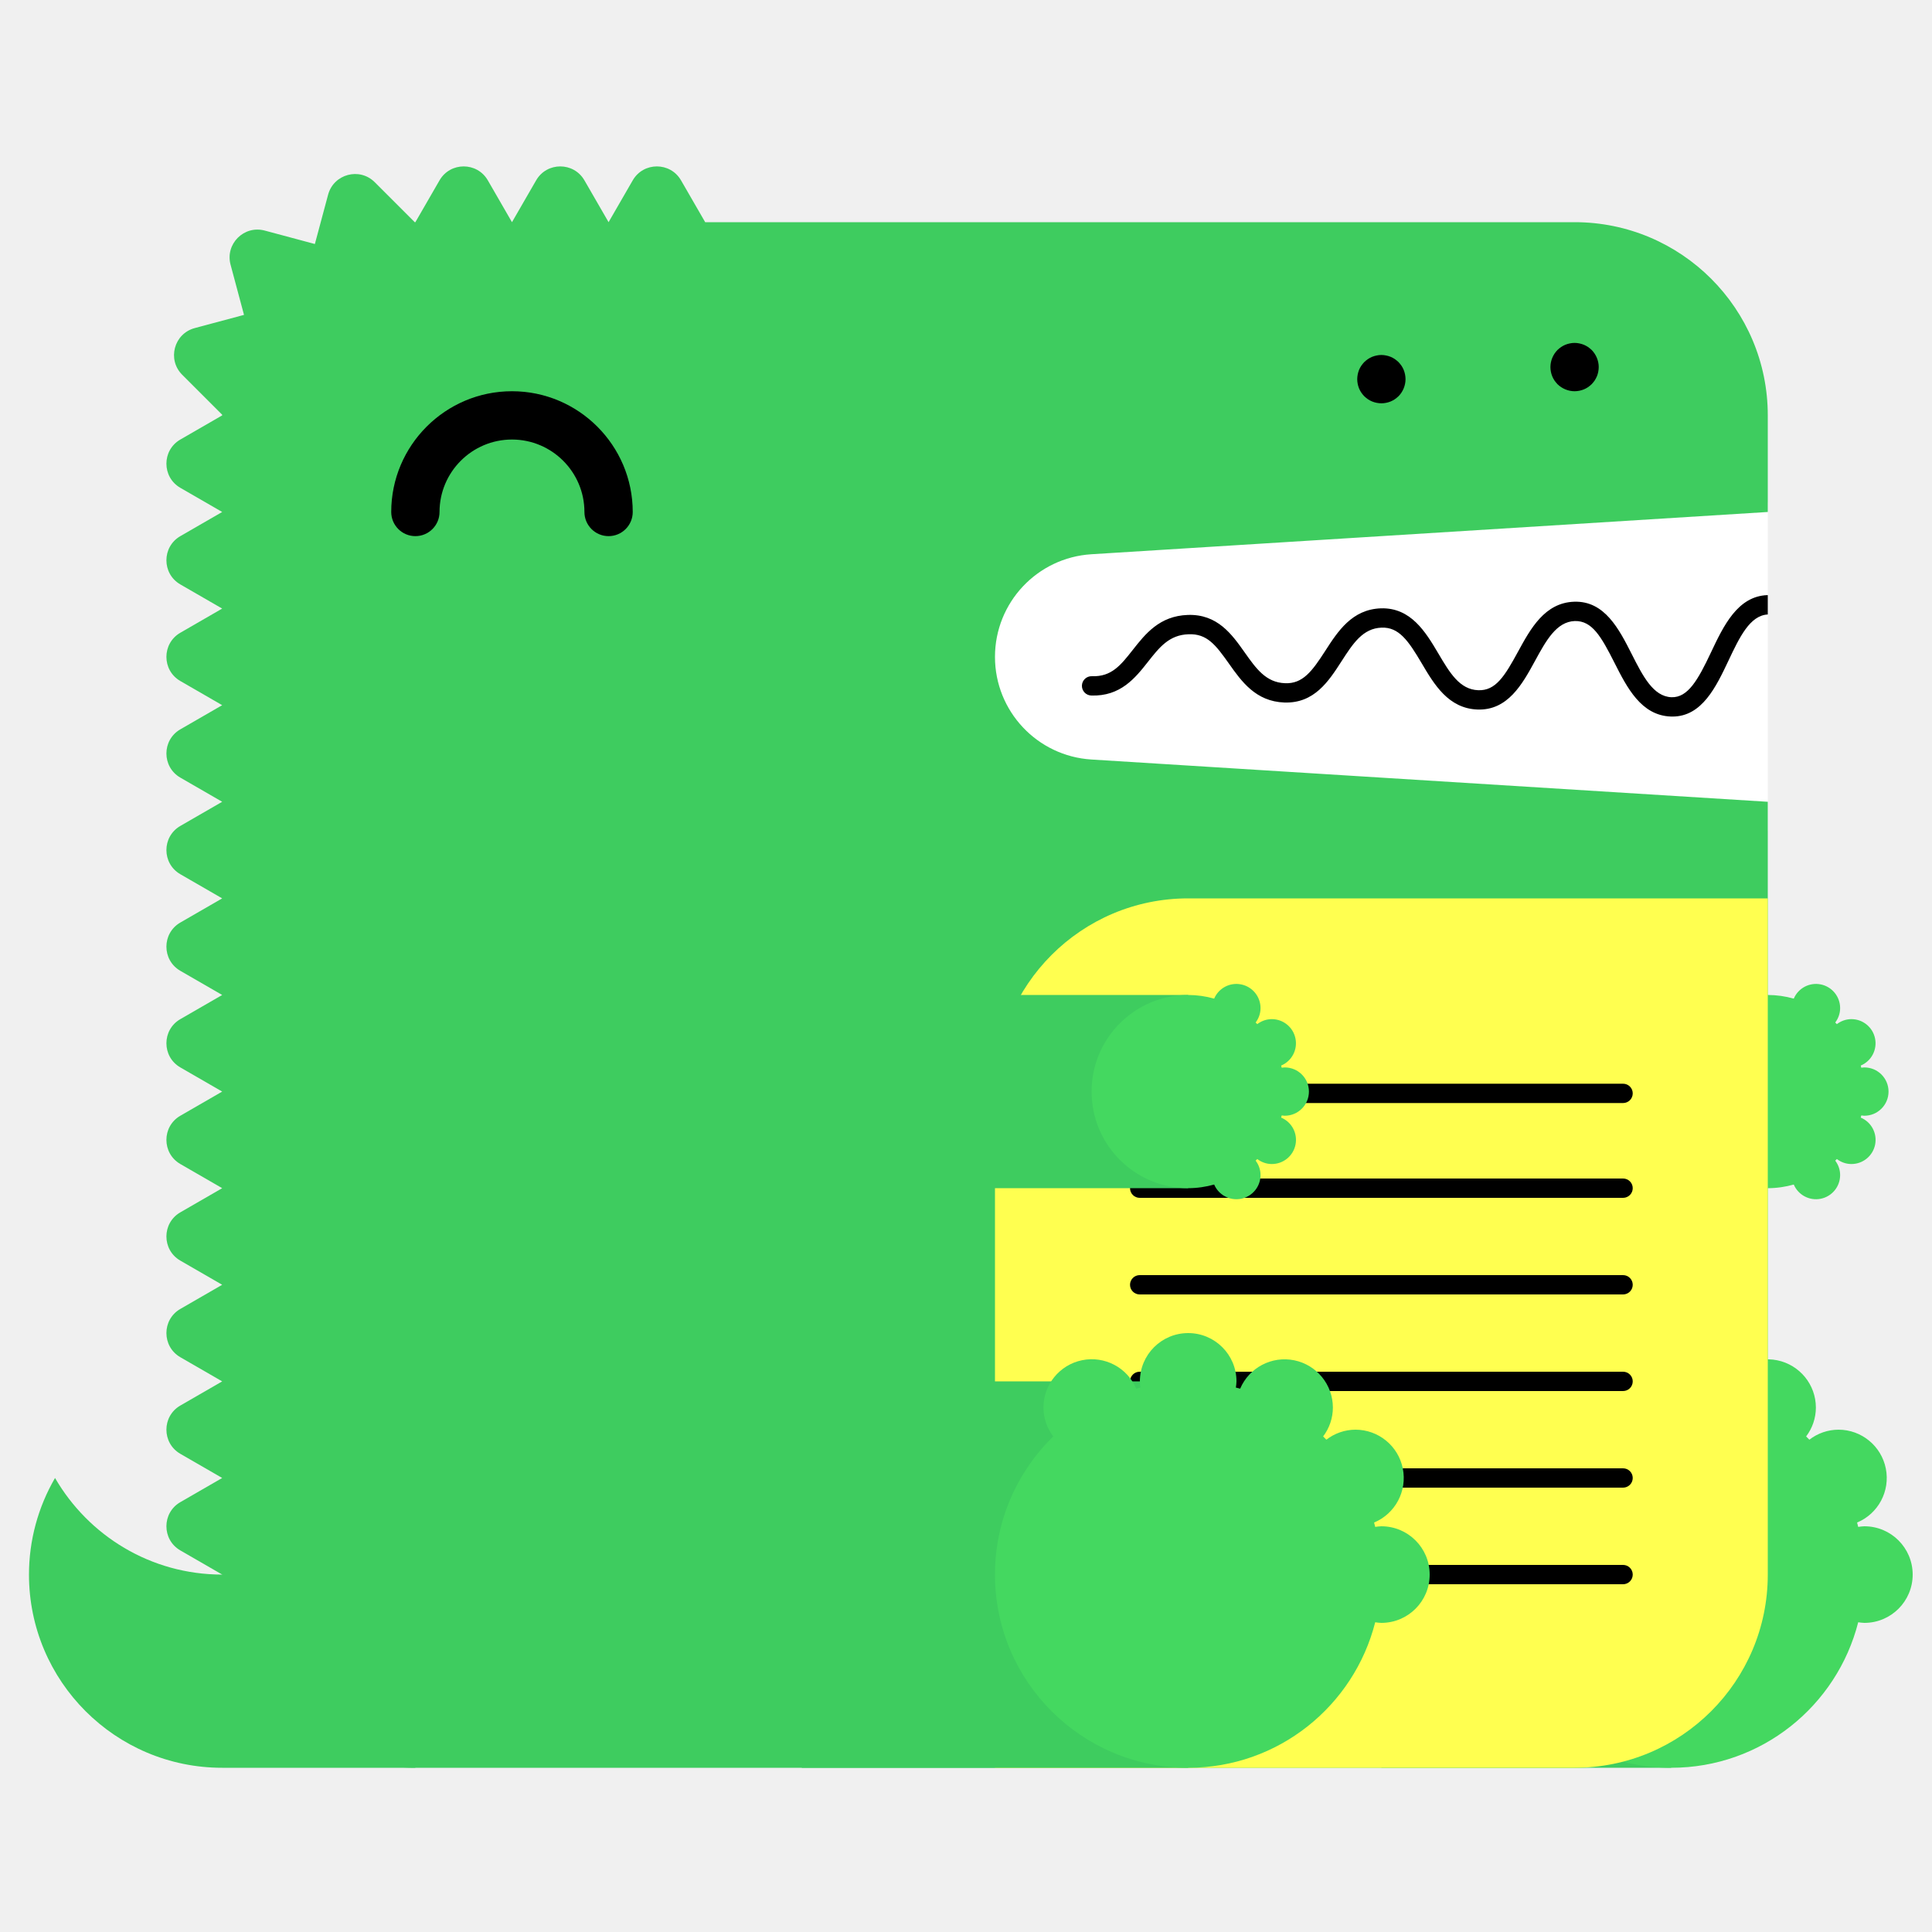
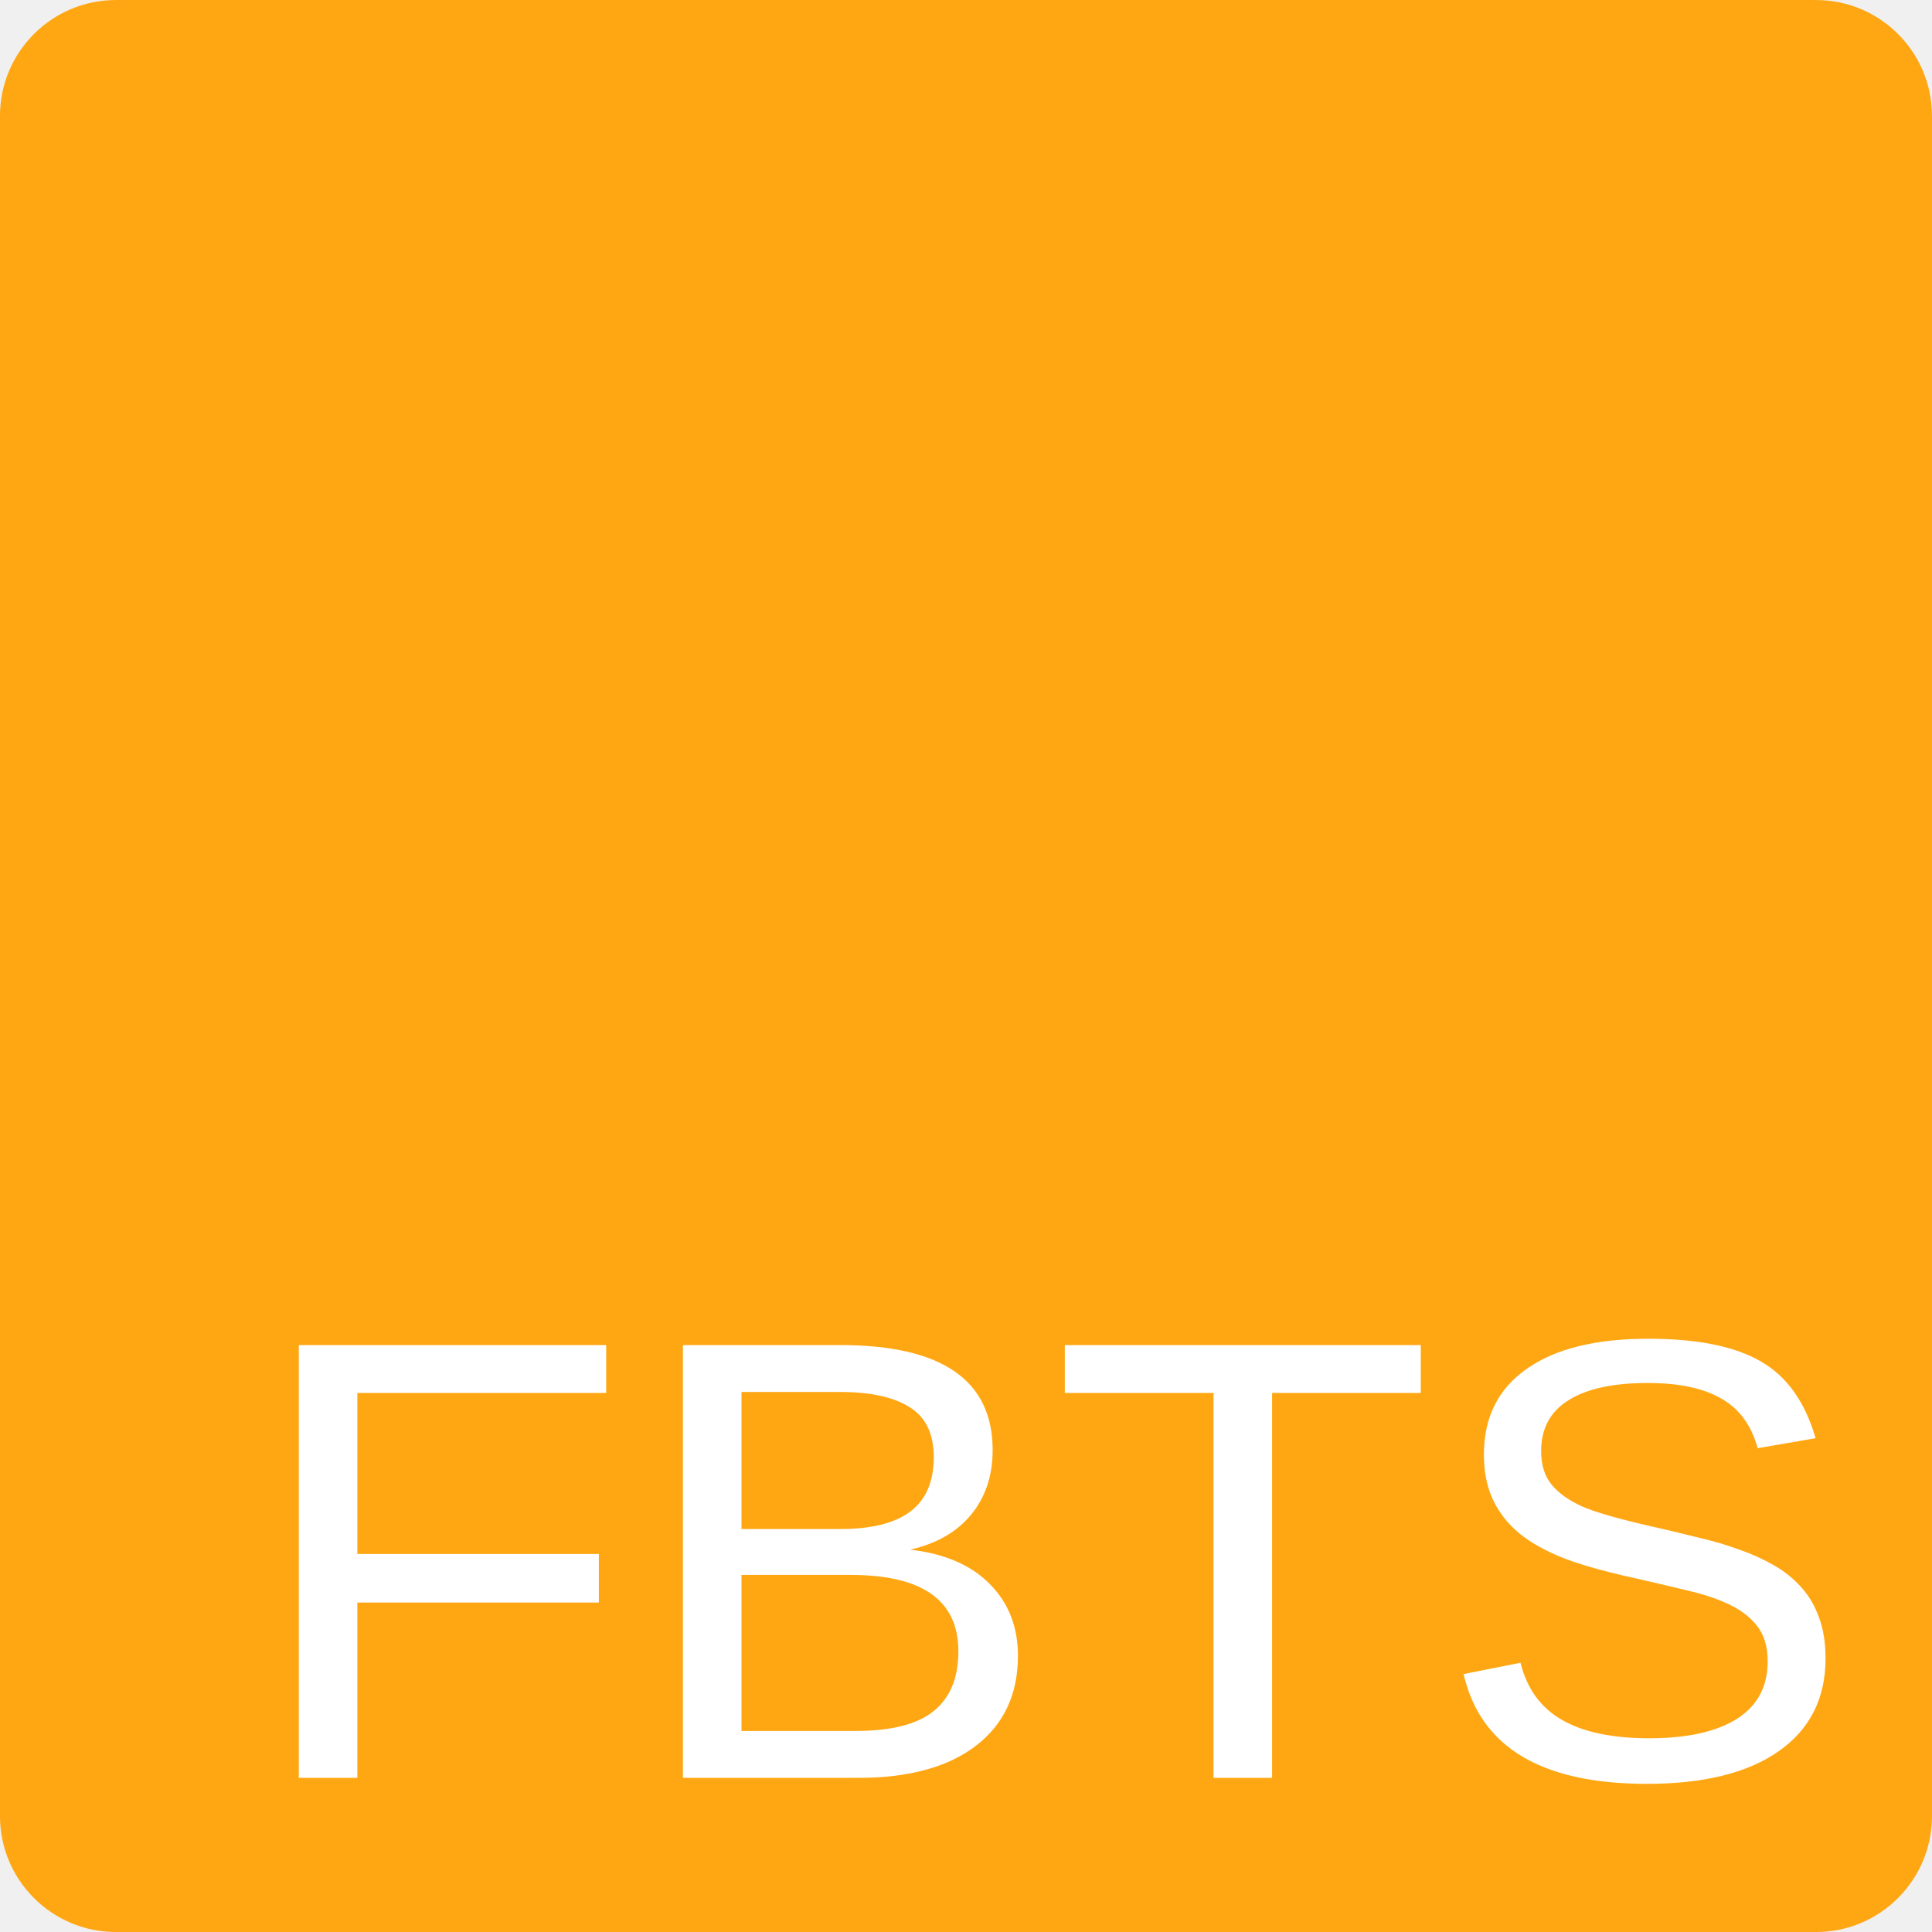
- <svg xmlns="http://www.w3.org/2000/svg" width="200" height="200" viewBox="0 0 200 200">
-   <g fill="none" fill-rule="evenodd">
-     <path fill="#FFF" d="M99 52h84v34H99z" />
-     <path d="M23 163c-7.398 0-13.843-4.027-17.303-10A19.886 19.886 0 0 0 3 163c0 11.046 8.954 20 20 20h20v-20H23z" fill="#3ECC5F" />
-     <path d="M112.98 57.376L183 53V43c0-11.046-8.954-20-20-20H73l-2.5-4.33c-1.112-1.925-3.889-1.925-5 0L63 23l-2.5-4.33c-1.111-1.925-3.889-1.925-5 0L53 23l-2.5-4.33c-1.111-1.925-3.889-1.925-5 0L43 23c-.022 0-.042.003-.065.003l-4.142-4.141c-1.57-1.571-4.252-.853-4.828 1.294l-1.369 5.104-5.192-1.392c-2.148-.575-4.111 1.389-3.535 3.536l1.39 5.193-5.102 1.367c-2.148.576-2.867 3.259-1.296 4.83l4.142 4.142c0 .021-.003.042-.003.064l-4.33 2.5c-1.925 1.111-1.925 3.889 0 5L23 53l-4.33 2.5c-1.925 1.111-1.925 3.889 0 5L23 63l-4.33 2.5c-1.925 1.111-1.925 3.889 0 5L23 73l-4.33 2.5c-1.925 1.111-1.925 3.889 0 5L23 83l-4.33 2.5c-1.925 1.111-1.925 3.889 0 5L23 93l-4.33 2.5c-1.925 1.111-1.925 3.889 0 5L23 103l-4.33 2.5c-1.925 1.111-1.925 3.889 0 5L23 113l-4.33 2.5c-1.925 1.111-1.925 3.889 0 5L23 123l-4.33 2.5c-1.925 1.111-1.925 3.889 0 5L23 133l-4.33 2.5c-1.925 1.111-1.925 3.889 0 5L23 143l-4.33 2.5c-1.925 1.111-1.925 3.889 0 5L23 153l-4.33 2.5c-1.925 1.111-1.925 3.889 0 5L23 163c0 11.046 8.954 20 20 20h120c11.046 0 20-8.954 20-20V83l-70.02-4.376A10.645 10.645 0 0 1 103 68c0-5.621 4.37-10.273 9.98-10.624" fill="#3ECC5F" />
-     <path fill="#3ECC5F" d="M143 183h30v-40h-30z" />
-     <path d="M193 158c-.219 0-.428.037-.639.064-.038-.15-.074-.301-.116-.451A5 5 0 0 0 190.32 148a4.96 4.96 0 0 0-3.016 1.036 26.531 26.531 0 0 0-.335-.336 4.955 4.955 0 0 0 1.011-2.987 5 5 0 0 0-9.599-1.959c-.148-.042-.297-.077-.445-.115.027-.211.064-.42.064-.639a5 5 0 0 0-5-5 5 5 0 0 0-5 5c0 .219.037.428.064.639-.148.038-.297.073-.445.115a4.998 4.998 0 0 0-9.599 1.959c0 1.125.384 2.151 1.011 2.987-3.717 3.632-6.031 8.693-6.031 14.3 0 11.046 8.954 20 20 20 9.339 0 17.16-6.41 19.361-15.064.211.027.42.064.639.064a5 5 0 0 0 5-5 5 5 0 0 0-5-5" fill="#44D860" />
-     <path fill="#3ECC5F" d="M153 123h30v-20h-30z" />
-     <path d="M193 115.5a2.5 2.5 0 1 0 0-5c-.109 0-.214.019-.319.032-.02-.075-.037-.15-.058-.225a2.501 2.501 0 0 0-.963-4.807c-.569 0-1.088.197-1.508.518a6.653 6.653 0 0 0-.168-.168c.314-.417.506-.931.506-1.494a2.5 2.5 0 0 0-4.8-.979A9.987 9.987 0 0 0 183 103c-5.522 0-10 4.478-10 10s4.478 10 10 10c.934 0 1.833-.138 2.69-.377a2.5 2.5 0 0 0 4.8-.979c0-.563-.192-1.077-.506-1.494.057-.055.113-.111.168-.168.42.321.939.518 1.508.518a2.5 2.5 0 0 0 .963-4.807c.021-.074.038-.15.058-.225.105.013.21.032.319.032" fill="#44D860" />
-     <path d="M63 55.5a2.5 2.5 0 0 1-2.5-2.5c0-4.136-3.364-7.5-7.5-7.5s-7.5 3.364-7.5 7.5a2.5 2.5 0 1 1-5 0c0-6.893 5.607-12.5 12.5-12.5S65.5 46.107 65.5 53a2.5 2.5 0 0 1-2.5 2.5" fill="#000" />
-     <path d="M103 183h60c11.046 0 20-8.954 20-20V93h-60c-11.046 0-20 8.954-20 20v70z" fill="#FFFF50" />
-     <path d="M168.02 124h-50.04a1 1 0 1 1 0-2h50.04a1 1 0 1 1 0 2m0 20h-50.04a1 1 0 1 1 0-2h50.04a1 1 0 1 1 0 2m0 20h-50.04a1 1 0 1 1 0-2h50.04a1 1 0 1 1 0 2m0-49.814h-50.04a1 1 0 1 1 0-2h50.04a1 1 0 1 1 0 2m0 19.814h-50.04a1 1 0 1 1 0-2h50.04a1 1 0 1 1 0 2m0 20h-50.04a1 1 0 1 1 0-2h50.04a1 1 0 1 1 0 2M183 61.611c-.012 0-.022-.006-.034-.005-3.09.105-4.552 3.196-5.842 5.923-1.346 2.85-2.387 4.703-4.093 4.647-1.889-.068-2.969-2.202-4.113-4.46-1.314-2.594-2.814-5.536-5.963-5.426-3.046.104-4.513 2.794-5.807 5.167-1.377 2.528-2.314 4.065-4.121 3.994-1.927-.07-2.951-1.805-4.136-3.813-1.321-2.236-2.848-4.75-5.936-4.664-2.994.103-4.465 2.385-5.763 4.4-1.373 2.13-2.335 3.428-4.165 3.351-1.973-.07-2.992-1.51-4.171-3.177-1.324-1.873-2.816-3.993-5.895-3.89-2.928.1-4.399 1.97-5.696 3.618-1.232 1.564-2.194 2.802-4.229 2.724a1 1 0 0 0-.072 2c3.017.101 4.545-1.8 5.872-3.487 1.177-1.496 2.193-2.787 4.193-2.855 1.926-.082 2.829 1.115 4.195 3.045 1.297 1.834 2.769 3.914 5.731 4.021 3.103.104 4.596-2.215 5.918-4.267 1.182-1.834 2.202-3.417 4.15-3.484 1.793-.067 2.769 1.35 4.145 3.681 1.297 2.197 2.766 4.686 5.787 4.796 3.125.108 4.634-2.62 5.949-5.035 1.139-2.088 2.214-4.06 4.119-4.126 1.793-.042 2.728 1.595 4.111 4.33 1.292 2.553 2.757 5.445 5.825 5.556l.169.003c3.064 0 4.518-3.075 5.805-5.794 1.139-2.41 2.217-4.68 4.067-4.773v-2z" fill="#000" />
-     <path fill="#3ECC5F" d="M83 183h40v-40H83z" />
-     <path d="M143 158c-.219 0-.428.037-.639.064-.038-.15-.074-.301-.116-.451A5 5 0 0 0 140.32 148a4.96 4.96 0 0 0-3.016 1.036 26.531 26.531 0 0 0-.335-.336 4.955 4.955 0 0 0 1.011-2.987 5 5 0 0 0-9.599-1.959c-.148-.042-.297-.077-.445-.115.027-.211.064-.42.064-.639a5 5 0 0 0-5-5 5 5 0 0 0-5 5c0 .219.037.428.064.639-.148.038-.297.073-.445.115a4.998 4.998 0 0 0-9.599 1.959c0 1.125.384 2.151 1.011 2.987-3.717 3.632-6.031 8.693-6.031 14.3 0 11.046 8.954 20 20 20 9.339 0 17.16-6.41 19.361-15.064.211.027.42.064.639.064a5 5 0 0 0 5-5 5 5 0 0 0-5-5" fill="#44D860" />
-     <path fill="#3ECC5F" d="M83 123h40v-20H83z" />
-     <path d="M133 115.5a2.5 2.5 0 1 0 0-5c-.109 0-.214.019-.319.032-.02-.075-.037-.15-.058-.225a2.501 2.501 0 0 0-.963-4.807c-.569 0-1.088.197-1.508.518a6.653 6.653 0 0 0-.168-.168c.314-.417.506-.931.506-1.494a2.5 2.5 0 0 0-4.8-.979A9.987 9.987 0 0 0 123 103c-5.522 0-10 4.478-10 10s4.478 10 10 10c.934 0 1.833-.138 2.69-.377a2.5 2.5 0 0 0 4.8-.979c0-.563-.192-1.077-.506-1.494.057-.055.113-.111.168-.168.42.321.939.518 1.508.518a2.5 2.5 0 0 0 .963-4.807c.021-.074.038-.15.058-.225.105.013.21.032.319.032" fill="#44D860" />
-     <path d="M143 41.75c-.16 0-.33-.02-.49-.05a2.52 2.52 0 0 1-.47-.14c-.15-.06-.29-.14-.431-.23-.13-.09-.259-.2-.38-.31-.109-.12-.219-.24-.309-.38s-.17-.28-.231-.43a2.619 2.619 0 0 1-.189-.96c0-.16.02-.33.05-.49.03-.16.08-.31.139-.47.061-.15.141-.29.231-.43.09-.13.2-.26.309-.38.121-.11.25-.22.38-.31.141-.09.281-.17.431-.23.149-.06.31-.11.47-.14.32-.07.65-.07.98 0 .159.03.32.08.47.14.149.06.29.14.43.23.13.09.259.2.38.31.11.12.22.25.31.38.09.14.17.28.23.43.06.16.11.31.14.47.029.16.05.33.05.49 0 .66-.271 1.31-.73 1.77-.121.11-.25.22-.38.31-.14.09-.281.17-.43.23a2.565 2.565 0 0 1-.96.19m20-1.25c-.66 0-1.3-.27-1.771-.73a3.802 3.802 0 0 1-.309-.38c-.09-.14-.17-.28-.231-.43a2.619 2.619 0 0 1-.189-.96c0-.66.27-1.3.729-1.77.121-.11.25-.22.38-.31.141-.09.281-.17.431-.23.149-.06.31-.11.47-.14.32-.07.66-.07.98 0 .159.03.32.08.47.14.149.06.29.14.43.23.13.09.259.2.38.31.459.47.73 1.11.73 1.77 0 .16-.021.33-.05.49-.03.16-.08.32-.14.47-.07.15-.14.29-.23.43-.09.13-.2.26-.31.38-.121.11-.25.22-.38.31-.14.09-.281.17-.43.23a2.565 2.565 0 0 1-.96.19" fill="#000" />
+ <svg xmlns="http://www.w3.org/2000/svg" width="100%" height="100%" viewBox="0 0 64 64" version="1.1" xml:space="preserve" style="fill-rule:evenodd;clip-rule:evenodd;stroke-linejoin:round;stroke-miterlimit:2;">
+   <g transform="matrix(1.59841,-6.20417e-18,0,2.61889,1.71769,-55.6612)">
+     <path d="M38.965,22.72C38.965,21.911 37.889,21.254 36.563,21.254L1.328,21.254C0.002,21.254 -1.075,21.911 -1.075,22.72L-1.075,44.225C-1.075,45.035 0.002,45.692 1.328,45.692L36.563,45.692C37.889,45.692 38.965,45.035 38.965,44.225L38.965,22.72Z" style="fill:rgb(255,167,19);" />
+   </g>
+   <g transform="matrix(0.705271,-1.15556e-33,0,0.705271,-1.34757,24.1509)">
+     <text x="13.522px" y="49.259px" style="font-family:'ArialMT', 'Arial', sans-serif;font-size:29.539px;fill:white;">FBTS</text>
  </g>
</svg>
